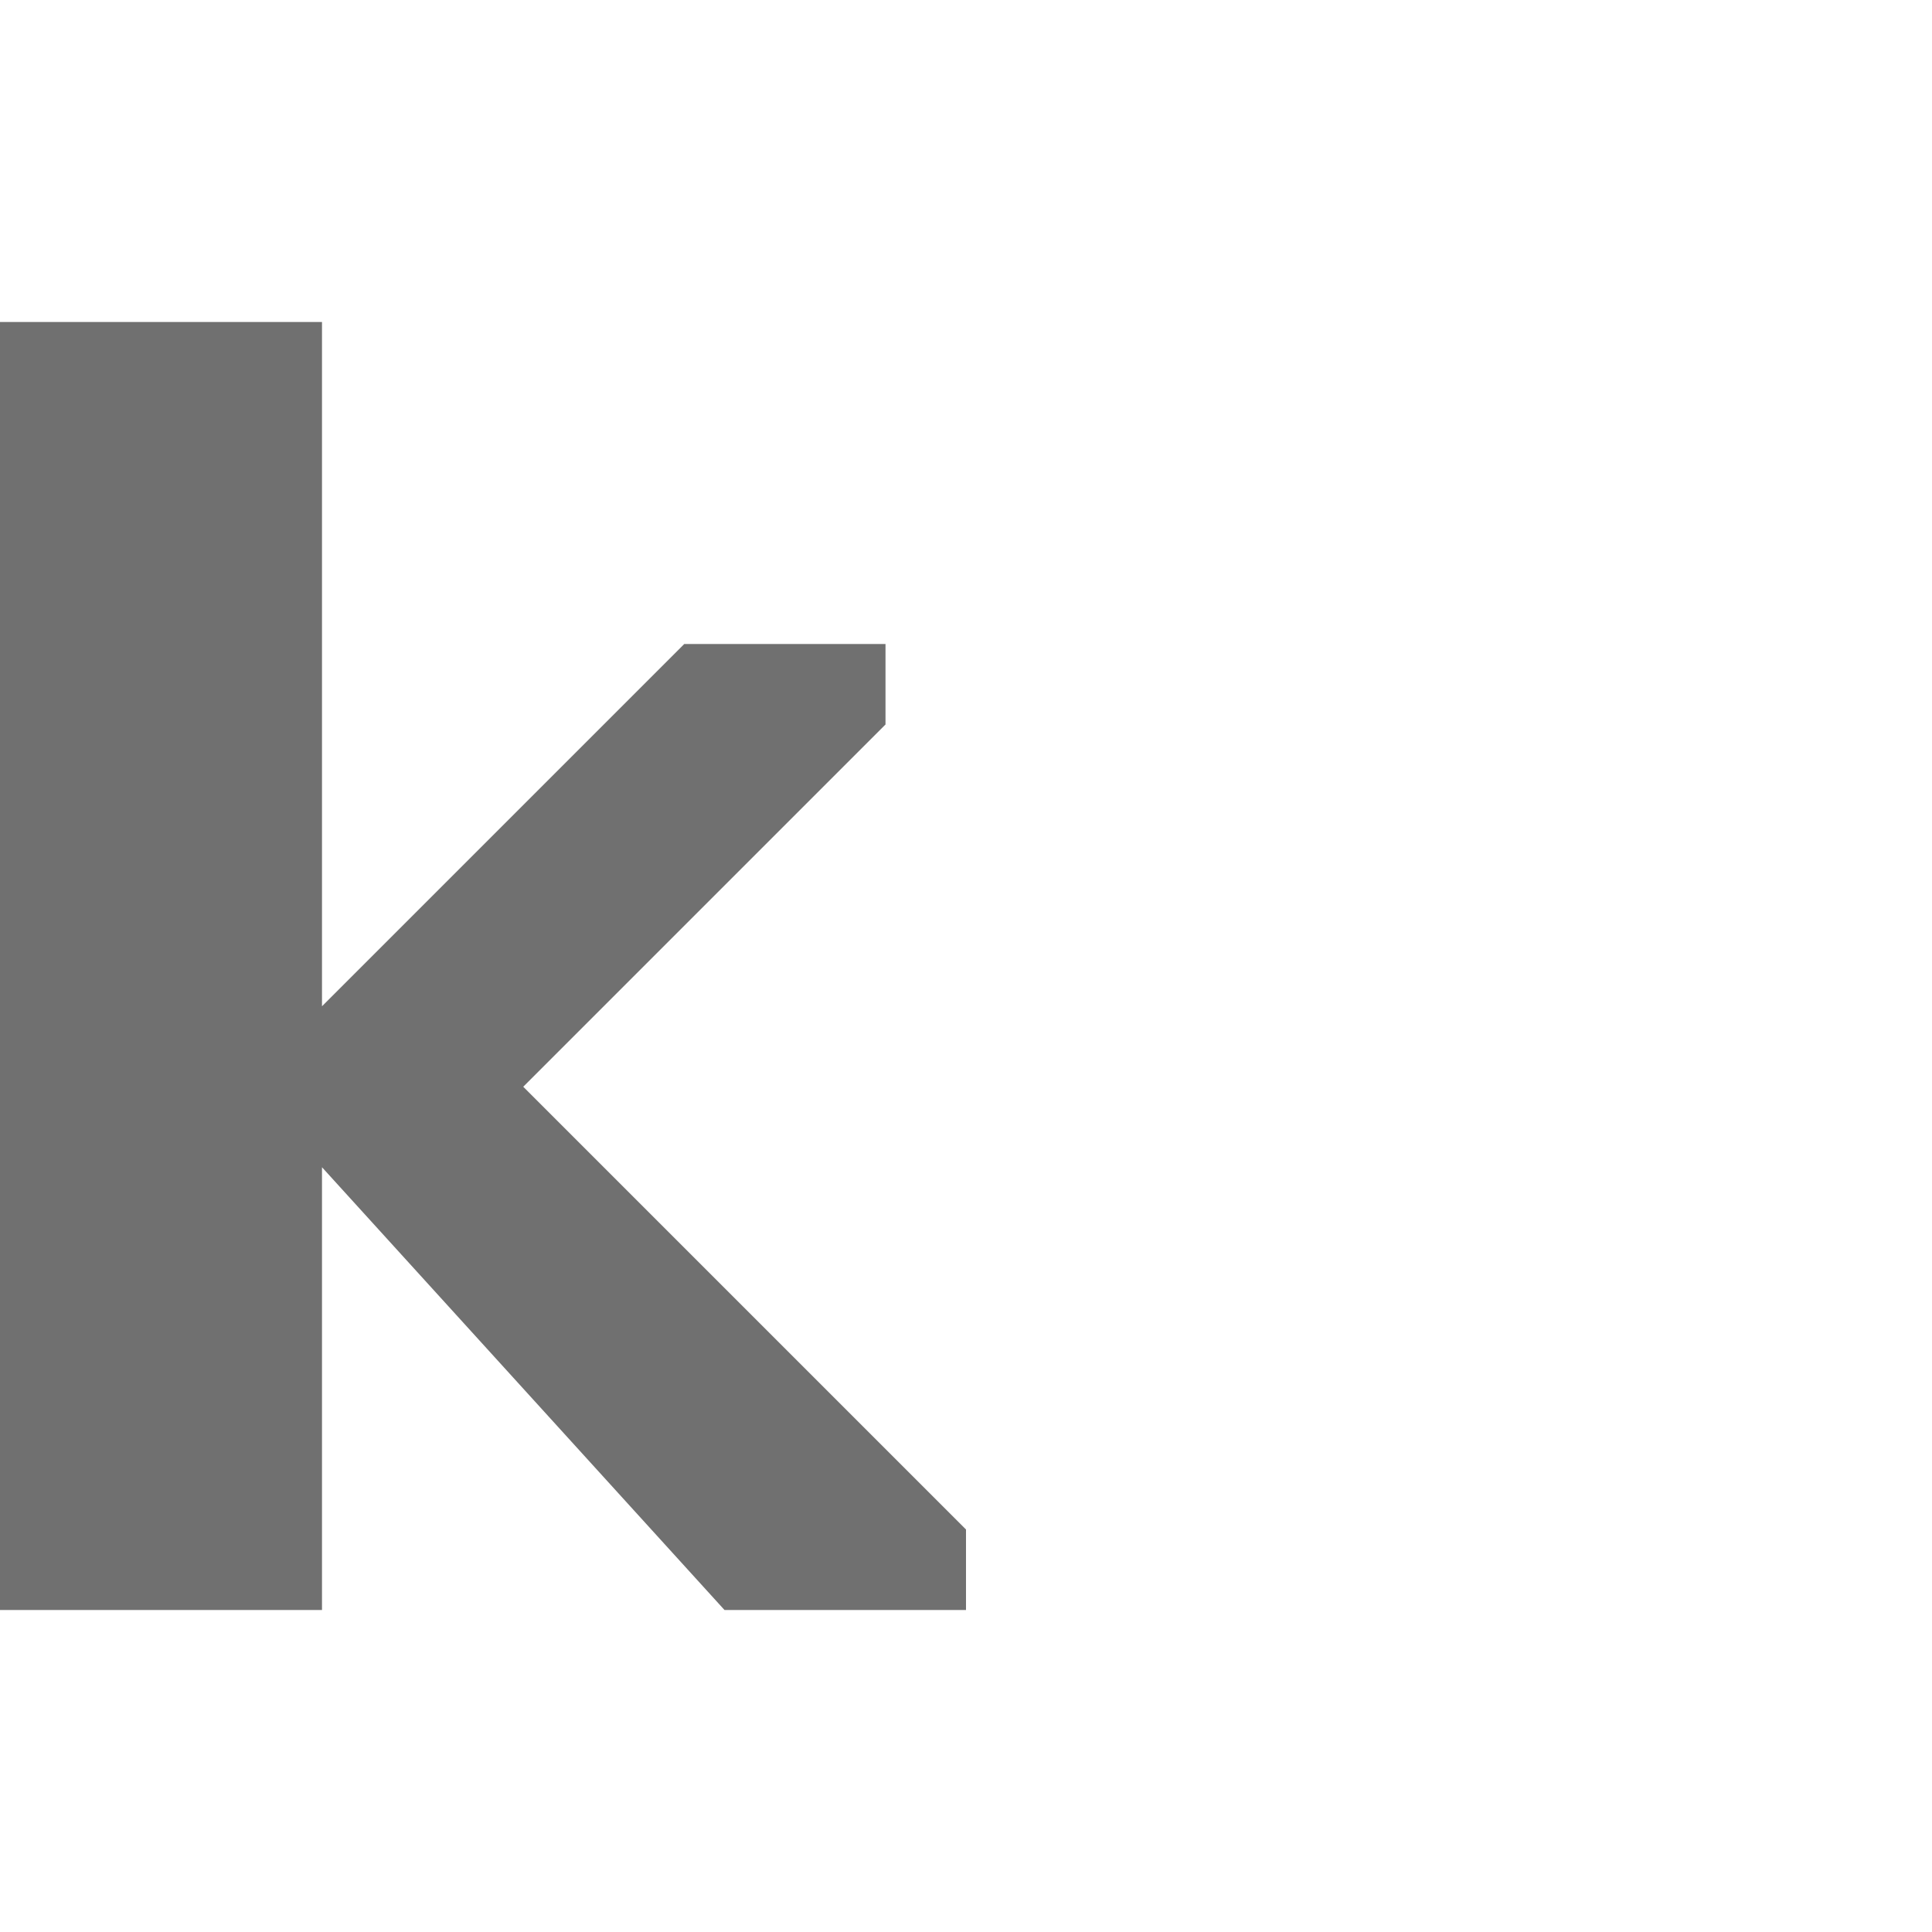
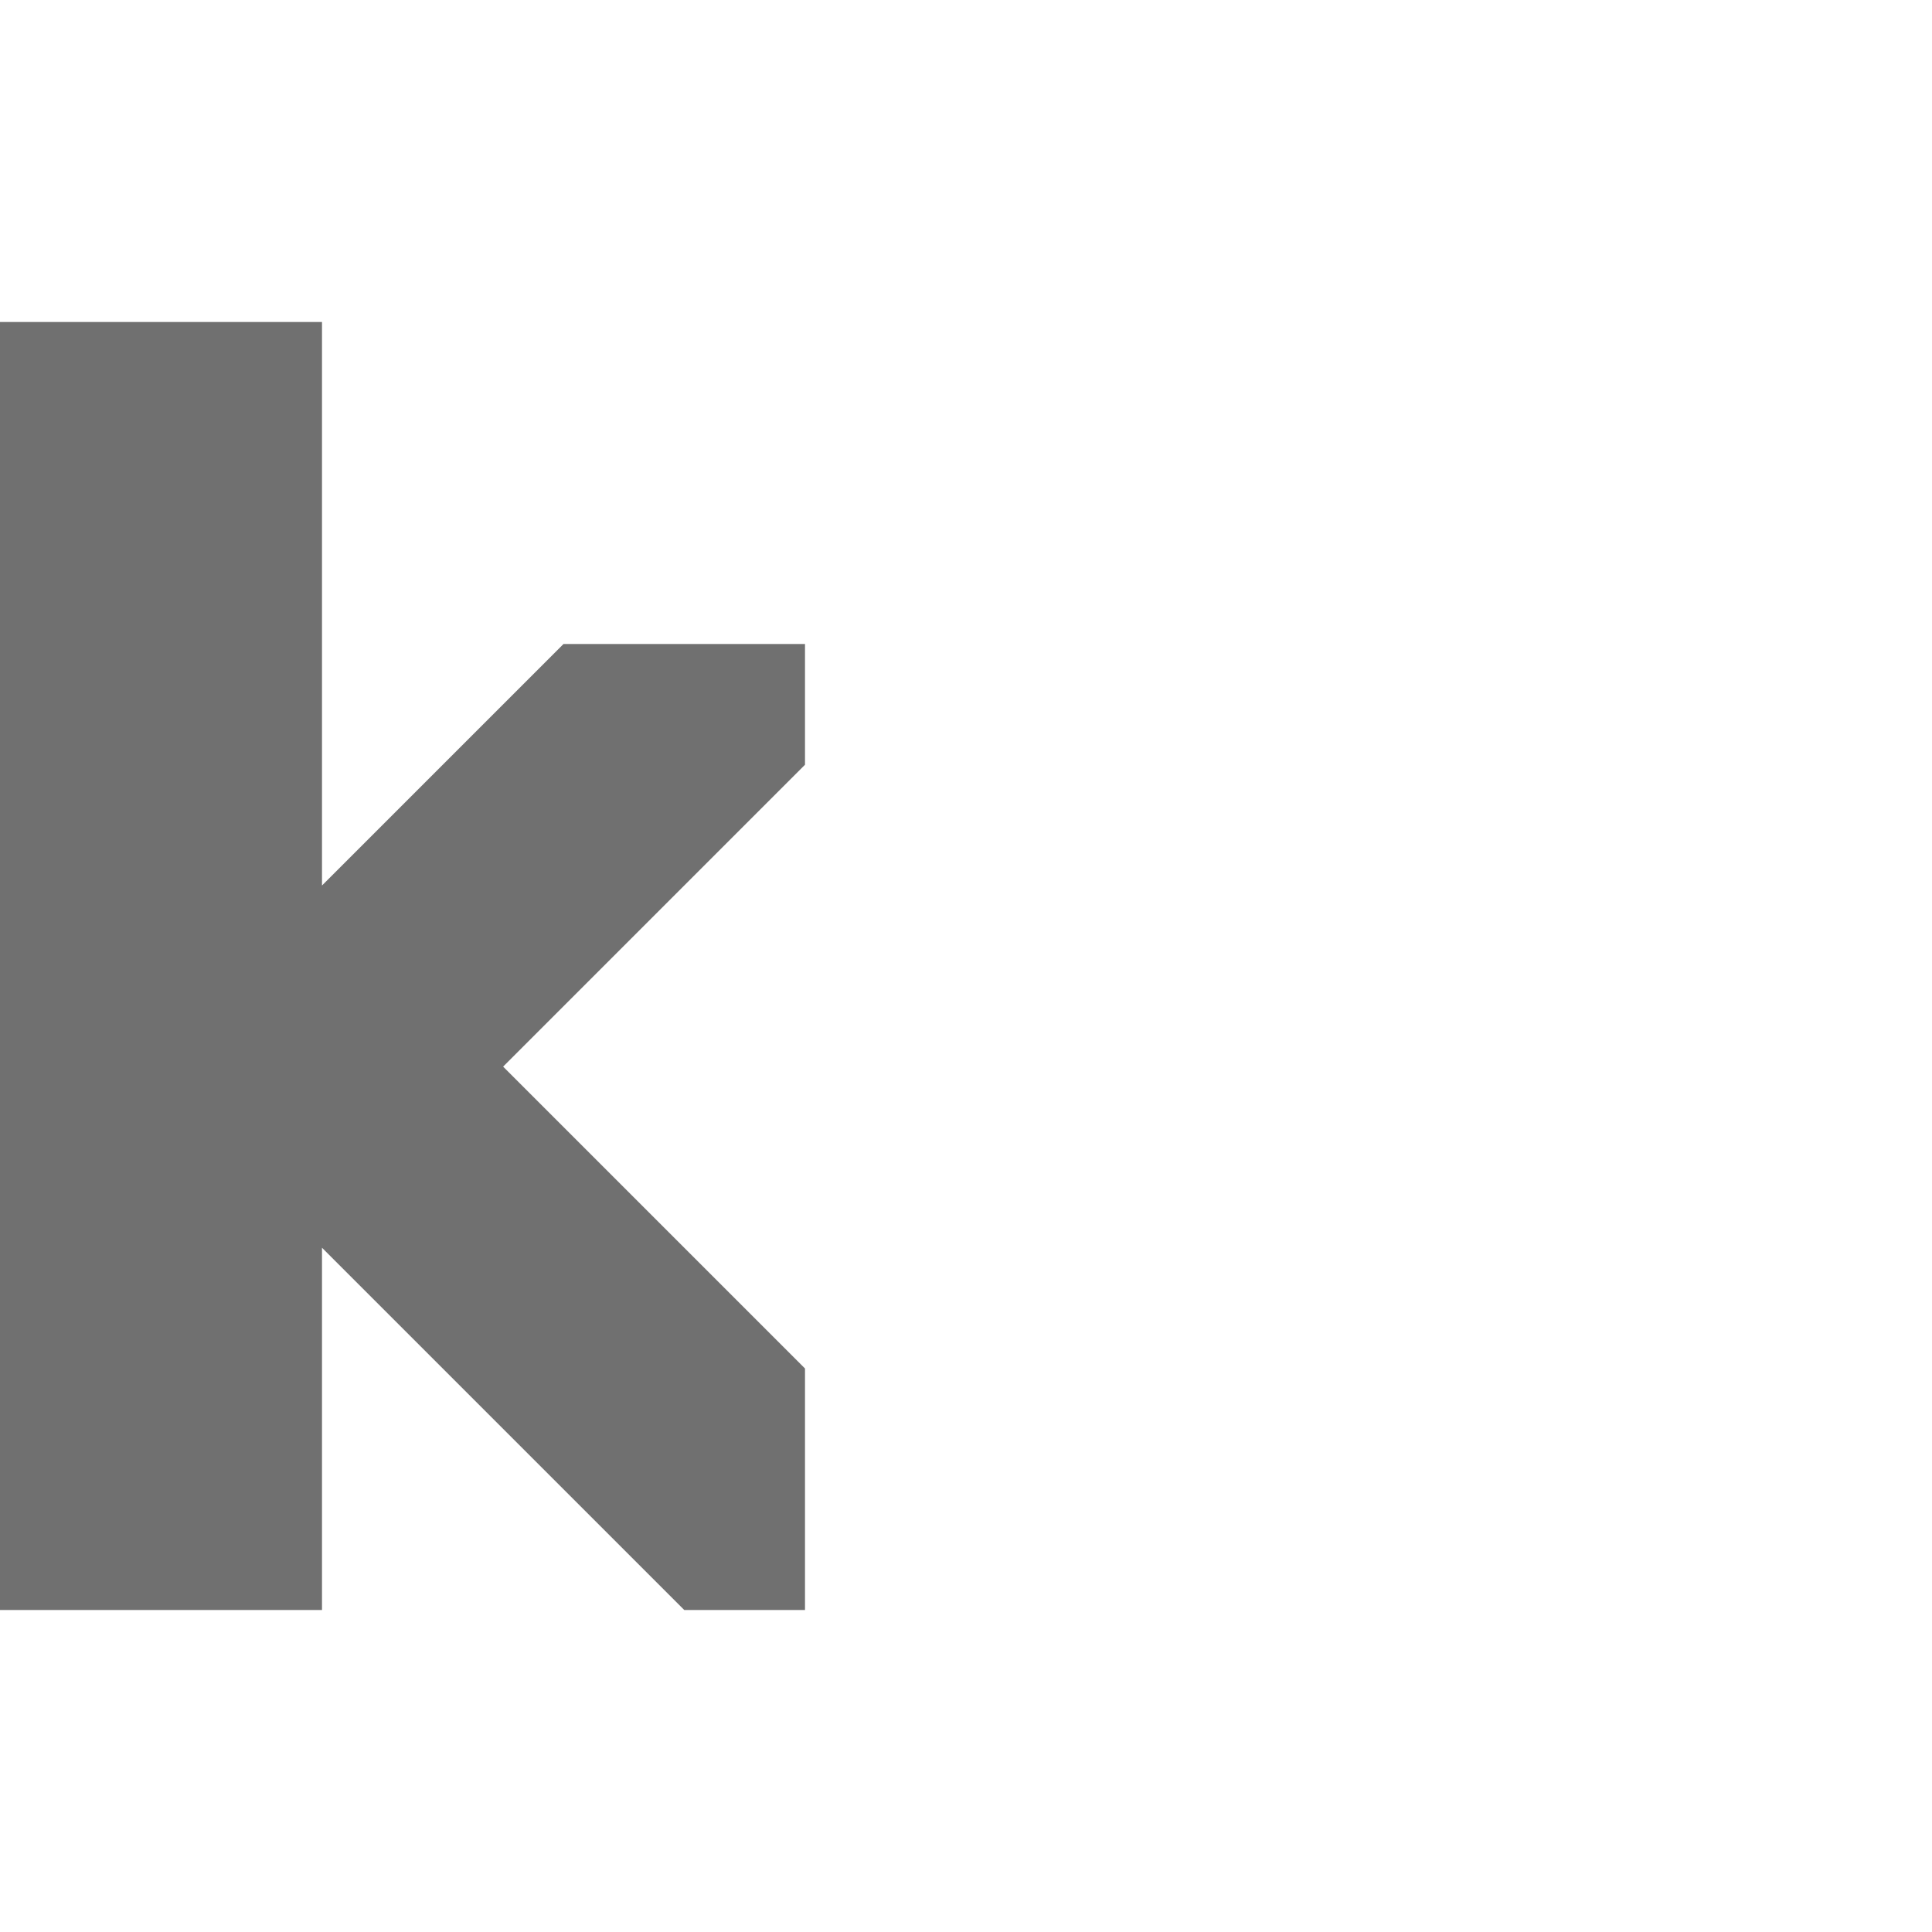
<svg xmlns="http://www.w3.org/2000/svg" width="1200" height="1200" viewBox="0 0 1200 1200" version="1.1" id="svg1" xml:space="preserve">
  <defs id="defs1" />
  <g id="layer1">
-     <path style="fill:#000000;fill-opacity:0.56;fill-rule:evenodd;stroke:none;stroke-width:1px;stroke-linecap:butt;stroke-linejoin:miter;stroke-opacity:1" d="m 0,200 v 800 H 200 V 725 l 250,275 H 600 V 950 L 325,675 550,450 V 400 H 425 L 200,625 V 200 Z" id="path726" />
+     <path style="fill:#000000;fill-opacity:0.56;fill-rule:evenodd;stroke:none;stroke-width:1px;stroke-linecap:butt;stroke-linejoin:miter;stroke-opacity:1" d="m 0,200 v 800 H 200 V 775 l 225,225 h 75 V 850 L 312.5,662.5 500,475 V 400 H 350 L 200,550 V 200 Z" id="path726" />
  </g>
</svg>
